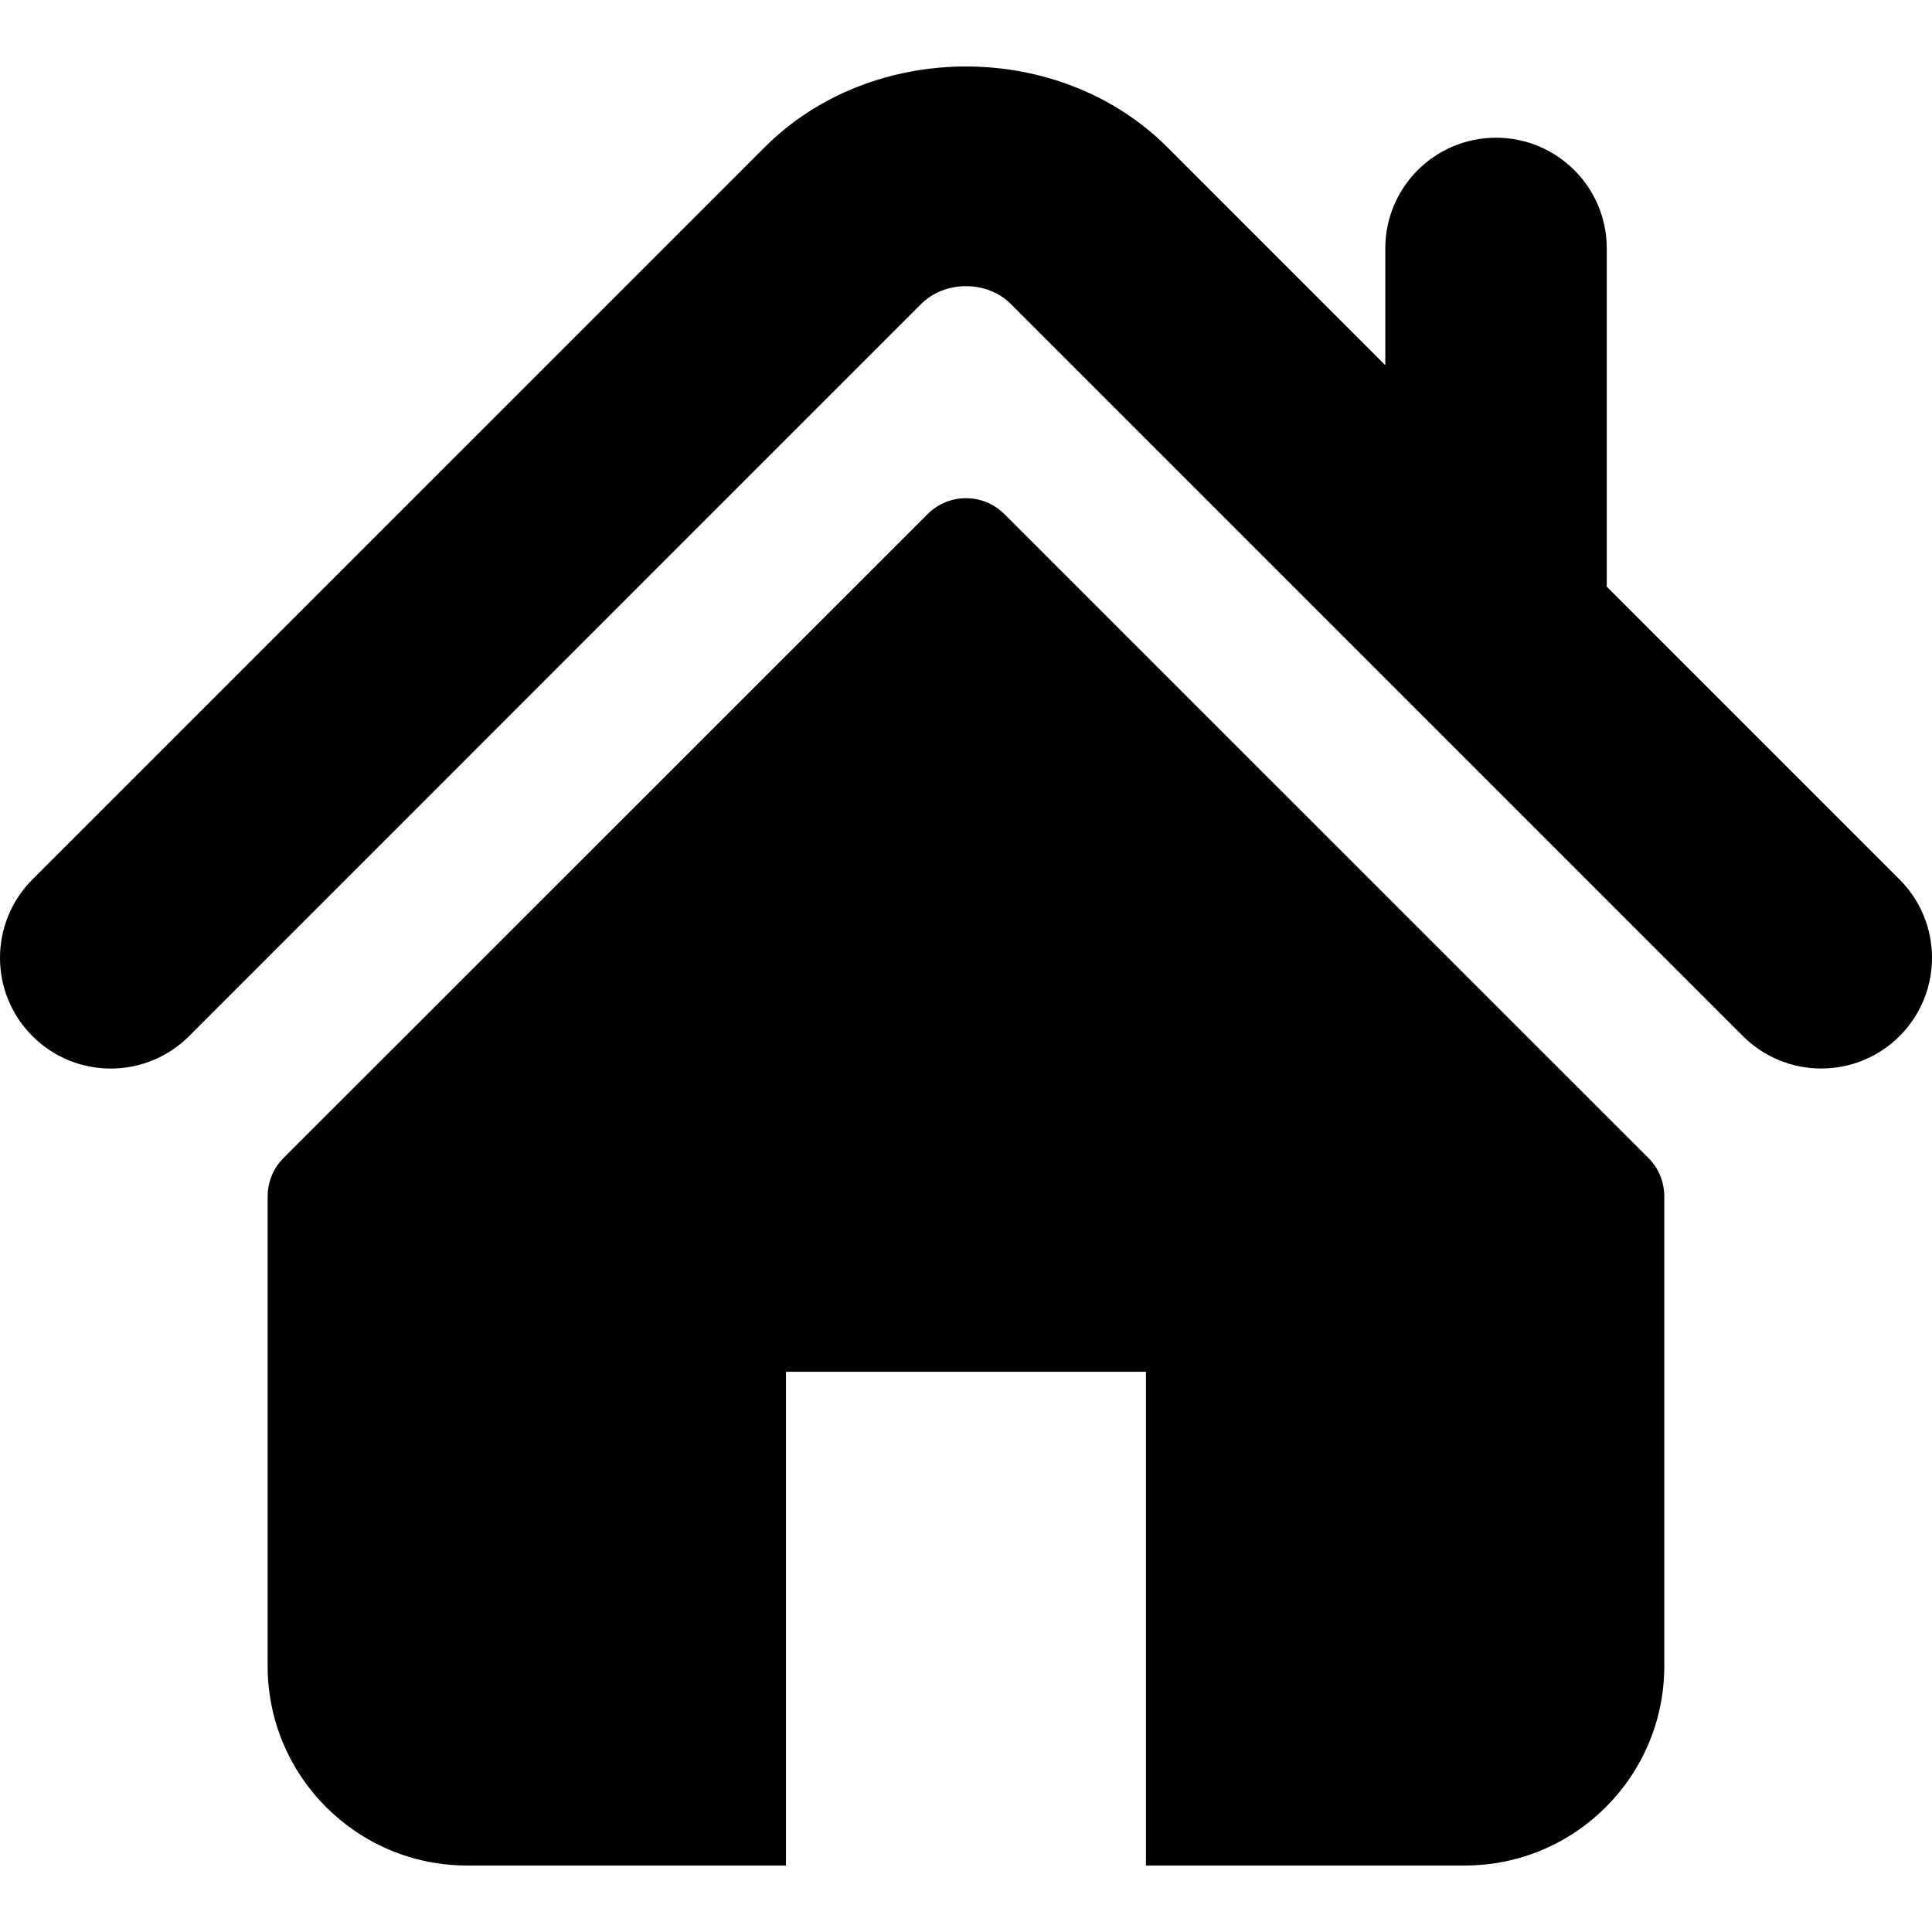
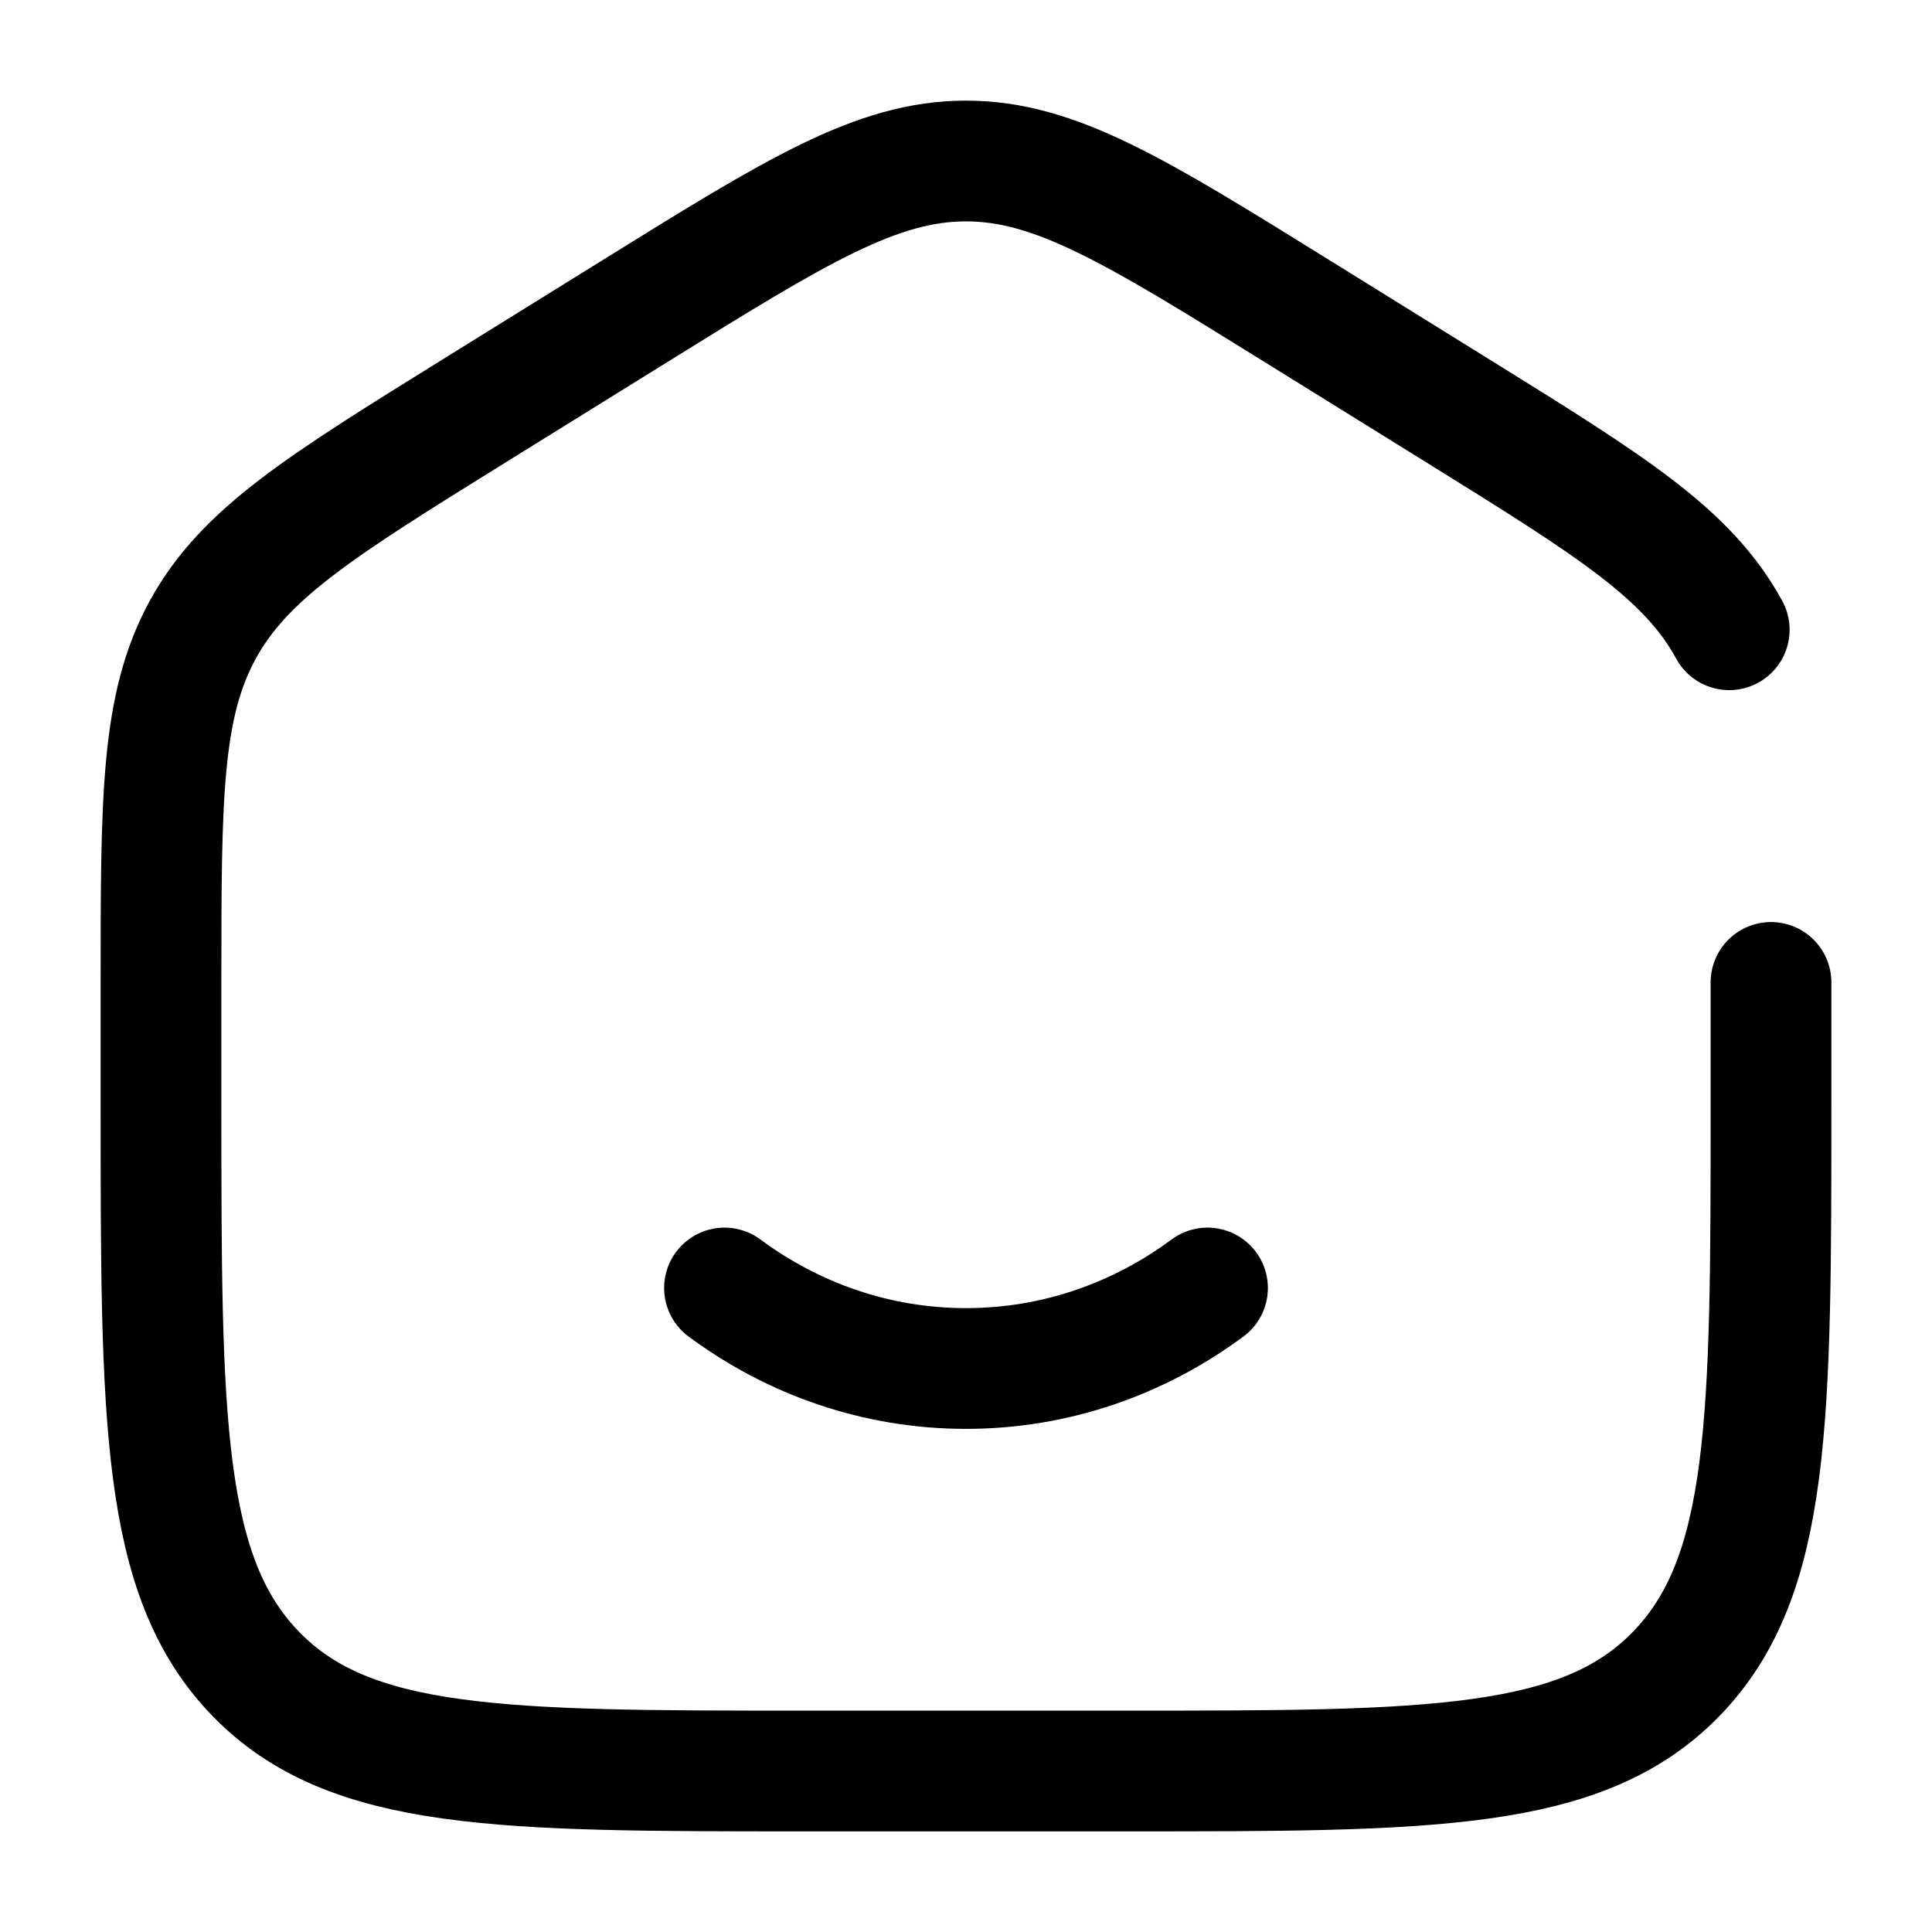
- <svg xmlns="http://www.w3.org/2000/svg" fill="#000000" version="1.1" id="Capa_1" width="800px" height="800px" viewBox="0 0 495.398 495.398" xml:space="preserve">
-   <g>
-     <g>
-       <g>
-         <path d="M487.083,225.514l-75.08-75.08V63.704c0-15.682-12.708-28.391-28.413-28.391c-15.669,0-28.377,12.709-28.377,28.391     v29.941L299.31,37.74c-27.639-27.624-75.694-27.575-103.27,0.05L8.312,225.514c-11.082,11.104-11.082,29.071,0,40.158     c11.087,11.101,29.089,11.101,40.172,0l187.71-187.729c6.115-6.083,16.893-6.083,22.976-0.018l187.742,187.747     c5.567,5.551,12.825,8.312,20.081,8.312c7.271,0,14.541-2.764,20.091-8.312C498.17,254.586,498.17,236.619,487.083,225.514z" />
-         <path d="M257.561,131.836c-5.454-5.451-14.285-5.451-19.723,0L72.712,296.913c-2.607,2.606-4.085,6.164-4.085,9.877v120.401     c0,28.253,22.908,51.16,51.16,51.16h81.754v-126.61h92.299v126.61h81.755c28.251,0,51.159-22.907,51.159-51.159V306.79     c0-3.713-1.465-7.271-4.085-9.877L257.561,131.836z" />
-       </g>
-     </g>
-   </g>
+ <svg xmlns="http://www.w3.org/2000/svg" width="800px" height="800px" viewBox="0 0 24 24" fill="none">
+   <path d="M9 16C9.85 16.63 10.885 17 12 17C13.115 17 14.15 16.63 15 16" stroke="#000" stroke-width="1.5" stroke-linecap="round" />
+   <path d="M22 12.204V13.725C22 17.626 22 19.576 20.828 20.788C19.657 22 17.771 22 14 22H10C6.229 22 4.343 22 3.172 20.788C2 19.576 2 17.626 2 13.725V12.204C2 9.915 2 8.771 2.519 7.823C3.038 6.874 3.987 6.286 5.884 5.108L7.884 3.867C9.889 2.622 10.892 2 12 2C13.108 2 14.111 2.622 16.116 3.867L18.116 5.108C20.013 6.286 20.962 6.874 21.481 7.823" stroke="#000" stroke-width="1.5" stroke-linecap="round" />
</svg>
